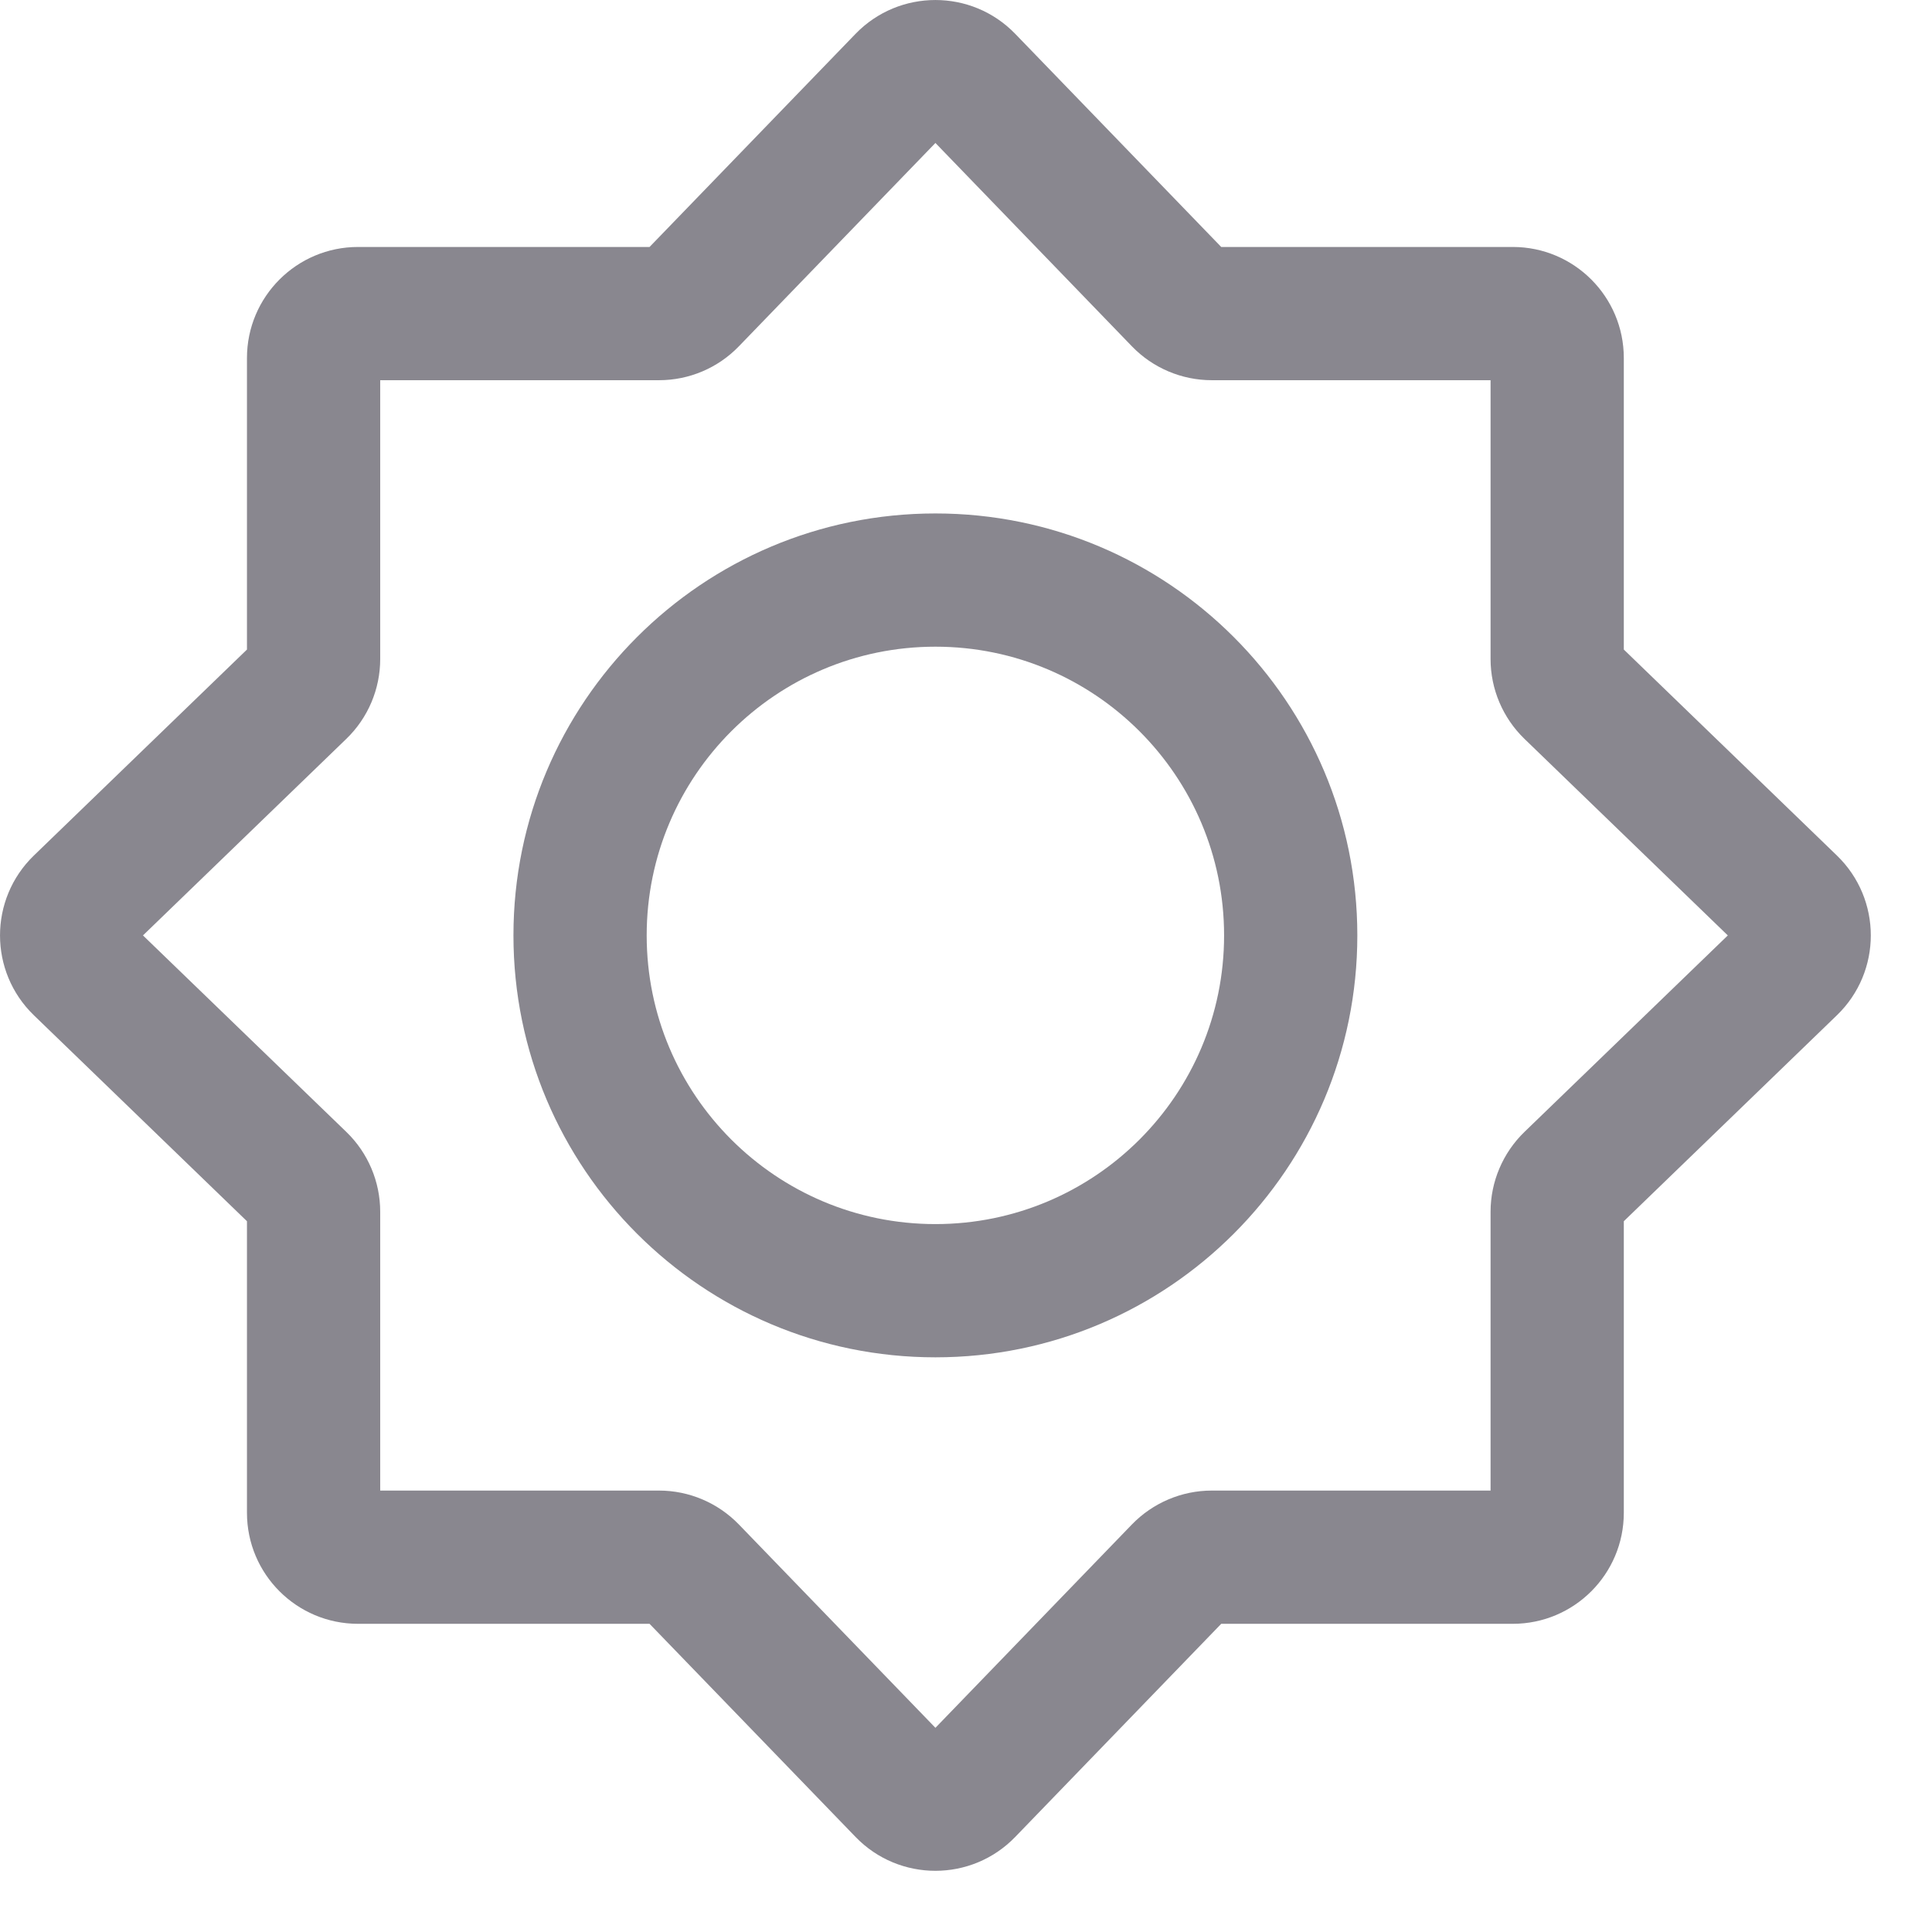
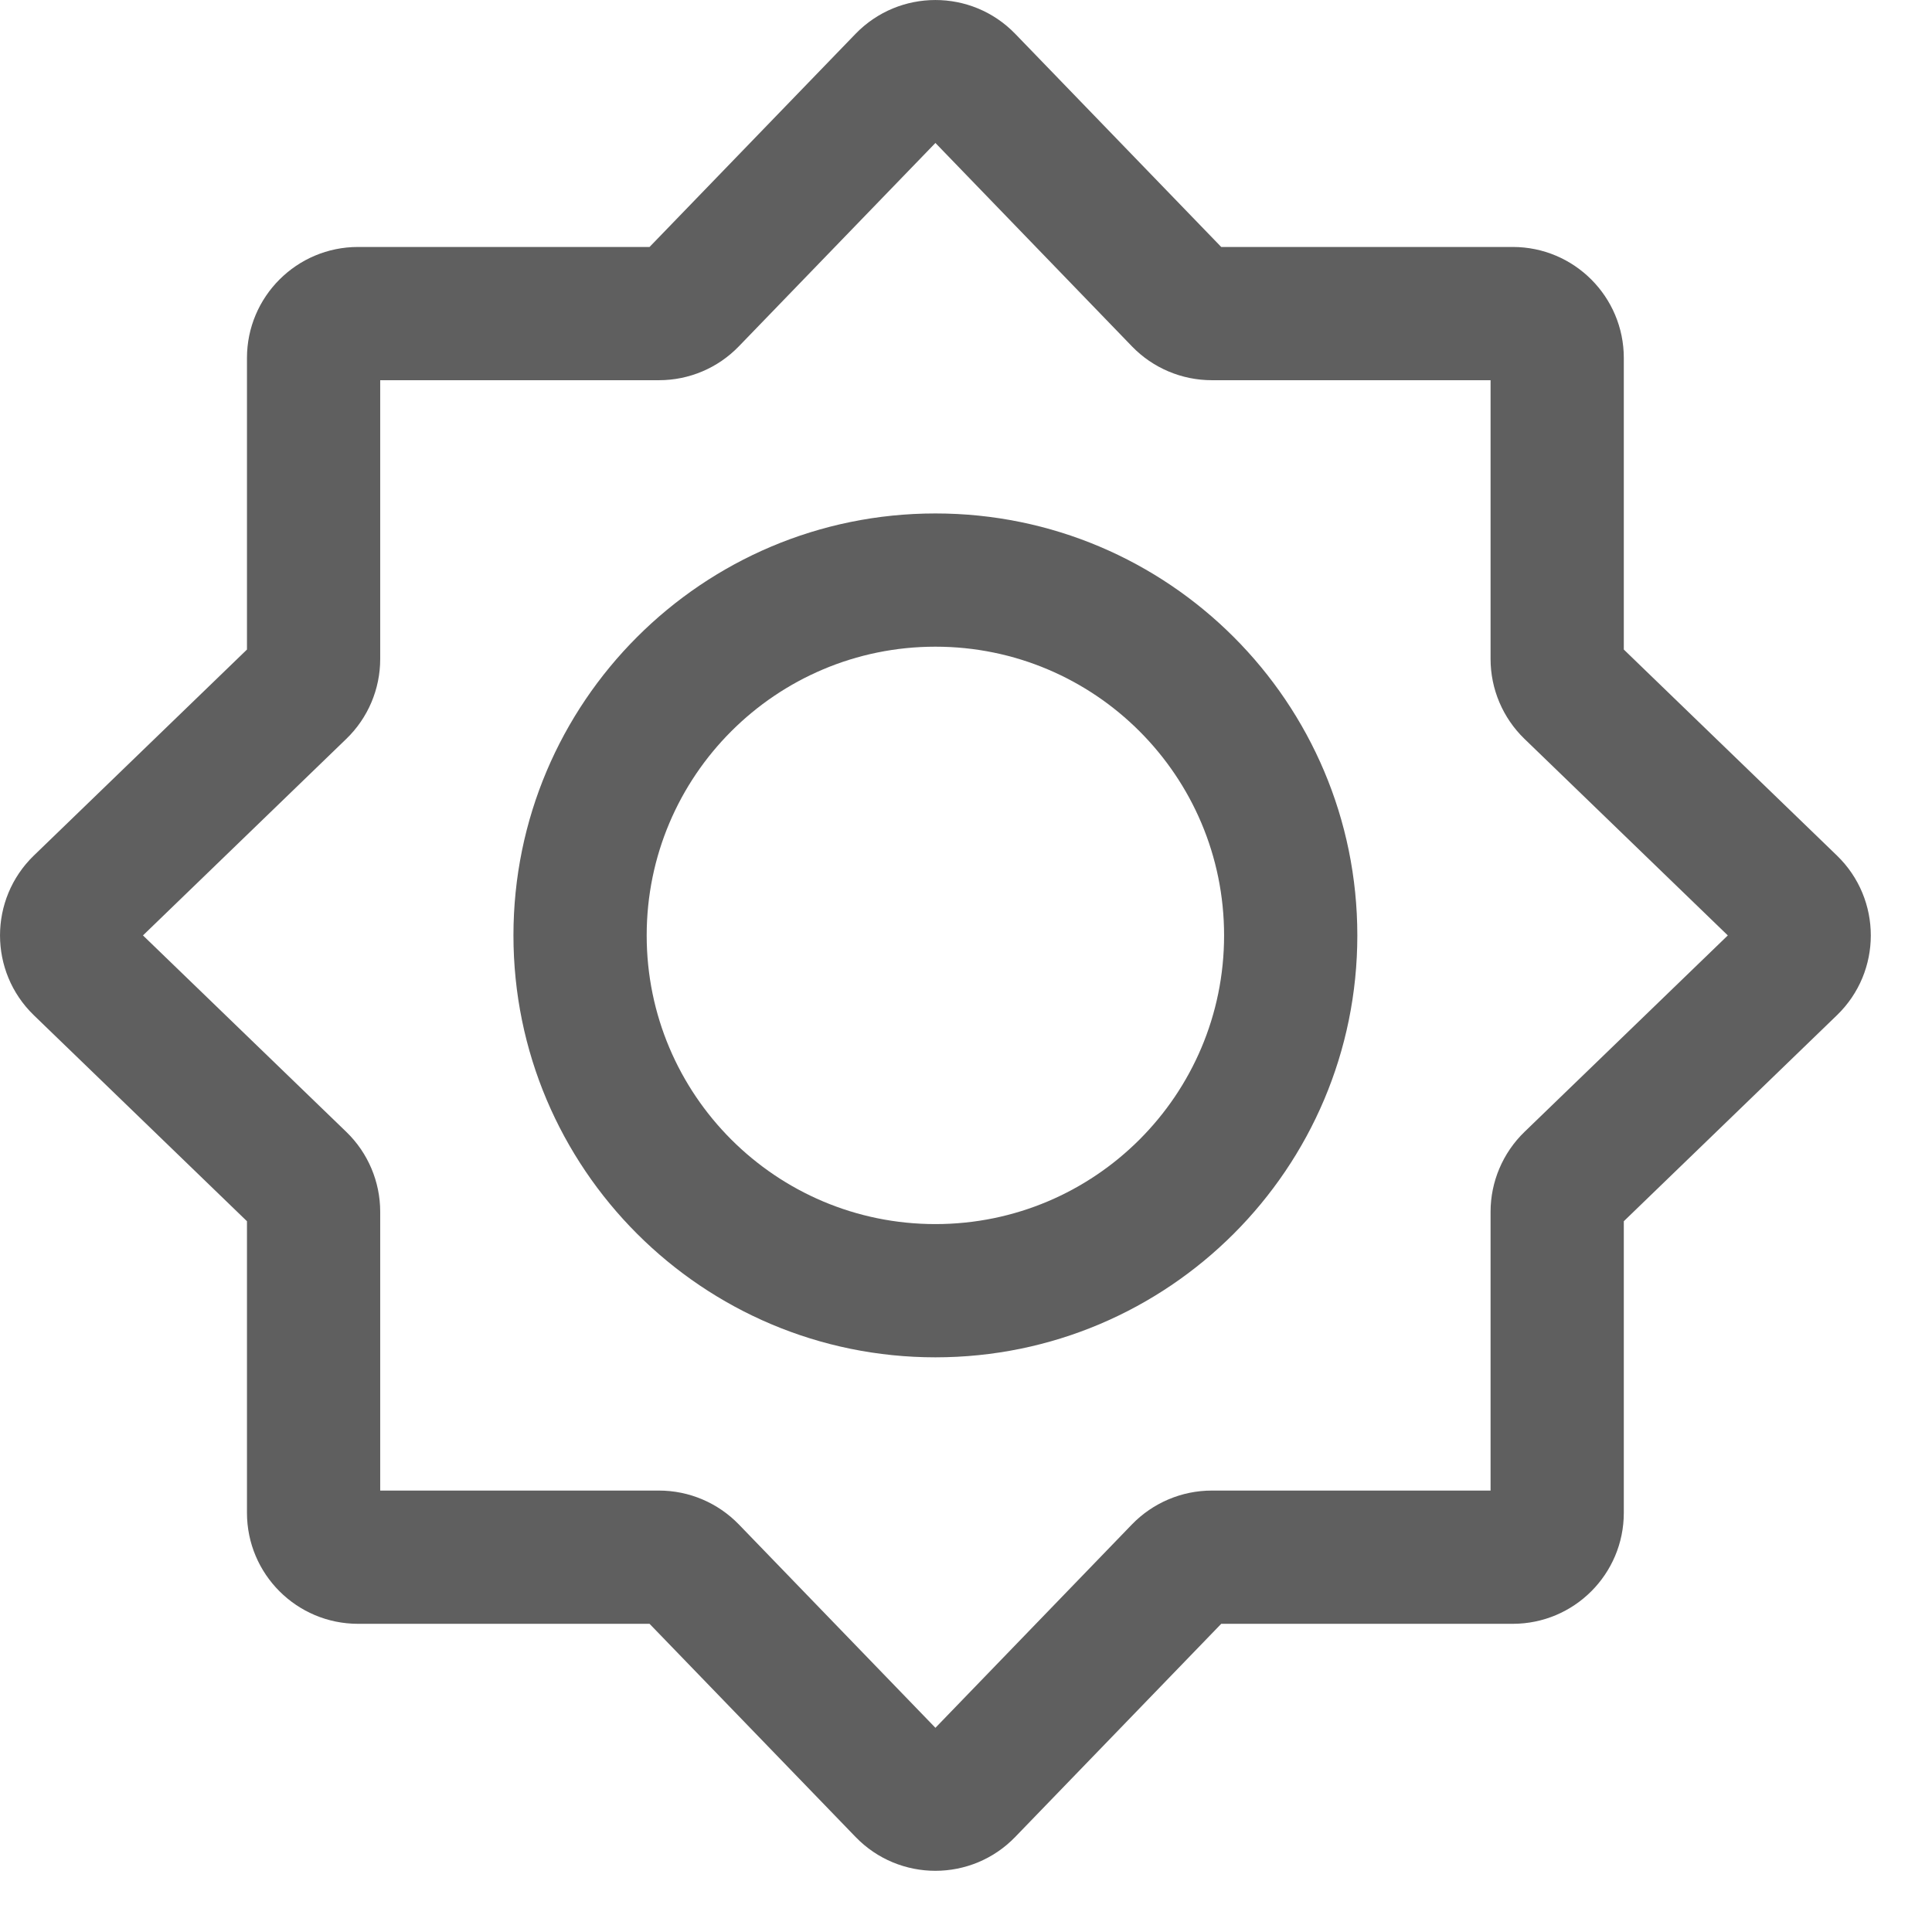
<svg xmlns="http://www.w3.org/2000/svg" width="29" height="29" viewBox="0 0 29 29" fill="none">
-   <path fill-rule="evenodd" clip-rule="evenodd" d="M14.041 2.146L11.09 5.199C10.776 5.524 10.344 5.707 9.892 5.707H5.707V9.892C5.707 10.344 5.524 10.776 5.199 11.09L2.146 14.041L5.199 16.991C5.524 17.305 5.707 17.738 5.707 18.189V22.374H9.892C10.344 22.374 10.776 22.558 11.09 22.882L14.041 25.935L16.991 22.882C17.305 22.558 17.738 22.374 18.189 22.374H22.374V18.189C22.374 17.738 22.558 17.305 22.882 16.991L25.935 14.041L22.882 11.09C22.558 10.776 22.374 10.344 22.374 9.892V5.707H18.189C17.738 5.707 17.305 5.524 16.991 5.199L14.041 2.146ZM12.842 0.508C13.498 -0.169 14.584 -0.169 15.239 0.508L18.331 3.707H22.707C23.628 3.707 24.374 4.454 24.374 5.374V9.75L27.573 12.842C28.251 13.498 28.251 14.584 27.573 15.239L24.374 18.331V22.707C24.374 23.628 23.628 24.374 22.707 24.374H18.331L15.239 27.573C14.584 28.251 13.497 28.251 12.842 27.573L9.75 24.374H5.374C4.454 24.374 3.707 23.628 3.707 22.707V18.331L0.508 15.239C-0.169 14.584 -0.169 13.498 0.508 12.842L3.707 9.75V5.374C3.707 4.454 4.454 3.707 5.374 3.707H9.75L12.842 0.508Z" fill="#89878F" />
-   <path fill-rule="evenodd" clip-rule="evenodd" d="M7.707 14.041C7.707 10.543 10.543 7.707 14.041 7.707C17.538 7.707 20.374 10.543 20.374 14.041C20.374 17.538 17.538 20.374 14.041 20.374C10.543 20.374 7.707 17.538 7.707 14.041ZM14.041 9.707C11.648 9.707 9.707 11.648 9.707 14.041C9.707 16.434 11.648 18.374 14.041 18.374C16.434 18.374 18.374 16.434 18.374 14.041C18.374 11.648 16.434 9.707 14.041 9.707Z" fill="#89878F" />
+   <path fill-rule="evenodd" clip-rule="evenodd" d="M14.041 2.146L11.09 5.199C10.776 5.524 10.344 5.707 9.892 5.707H5.707V9.892C5.707 10.344 5.524 10.776 5.199 11.09L2.146 14.041L5.199 16.991C5.524 17.305 5.707 17.738 5.707 18.189V22.374H9.892C10.344 22.374 10.776 22.558 11.09 22.882L14.041 25.935L16.991 22.882C17.305 22.558 17.738 22.374 18.189 22.374H22.374V18.189C22.374 17.738 22.558 17.305 22.882 16.991L25.935 14.041L22.882 11.09C22.558 10.776 22.374 10.344 22.374 9.892V5.707H18.189C17.738 5.707 17.305 5.524 16.991 5.199L14.041 2.146ZM12.842 0.508C13.498 -0.169 14.584 -0.169 15.239 0.508L18.331 3.707H22.707C23.628 3.707 24.374 4.454 24.374 5.374V9.75L27.573 12.842C28.251 13.498 28.251 14.584 27.573 15.239L24.374 18.331V22.707C24.374 23.628 23.628 24.374 22.707 24.374H18.331L15.239 27.573C14.584 28.251 13.497 28.251 12.842 27.573L9.75 24.374H5.374C4.454 24.374 3.707 23.628 3.707 22.707V18.331L0.508 15.239C-0.169 14.584 -0.169 13.498 0.508 12.842L3.707 9.75V5.374C3.707 4.454 4.454 3.707 5.374 3.707H9.75L12.842 0.508Z" fill="#5F5F5F" />
+   <path fill-rule="evenodd" clip-rule="evenodd" d="M7.707 14.041C7.707 10.543 10.543 7.707 14.041 7.707C17.538 7.707 20.374 10.543 20.374 14.041C20.374 17.538 17.538 20.374 14.041 20.374C10.543 20.374 7.707 17.538 7.707 14.041ZM14.041 9.707C11.648 9.707 9.707 11.648 9.707 14.041C9.707 16.434 11.648 18.374 14.041 18.374C16.434 18.374 18.374 16.434 18.374 14.041C18.374 11.648 16.434 9.707 14.041 9.707Z" fill="#5F5F5F" />
</svg>
